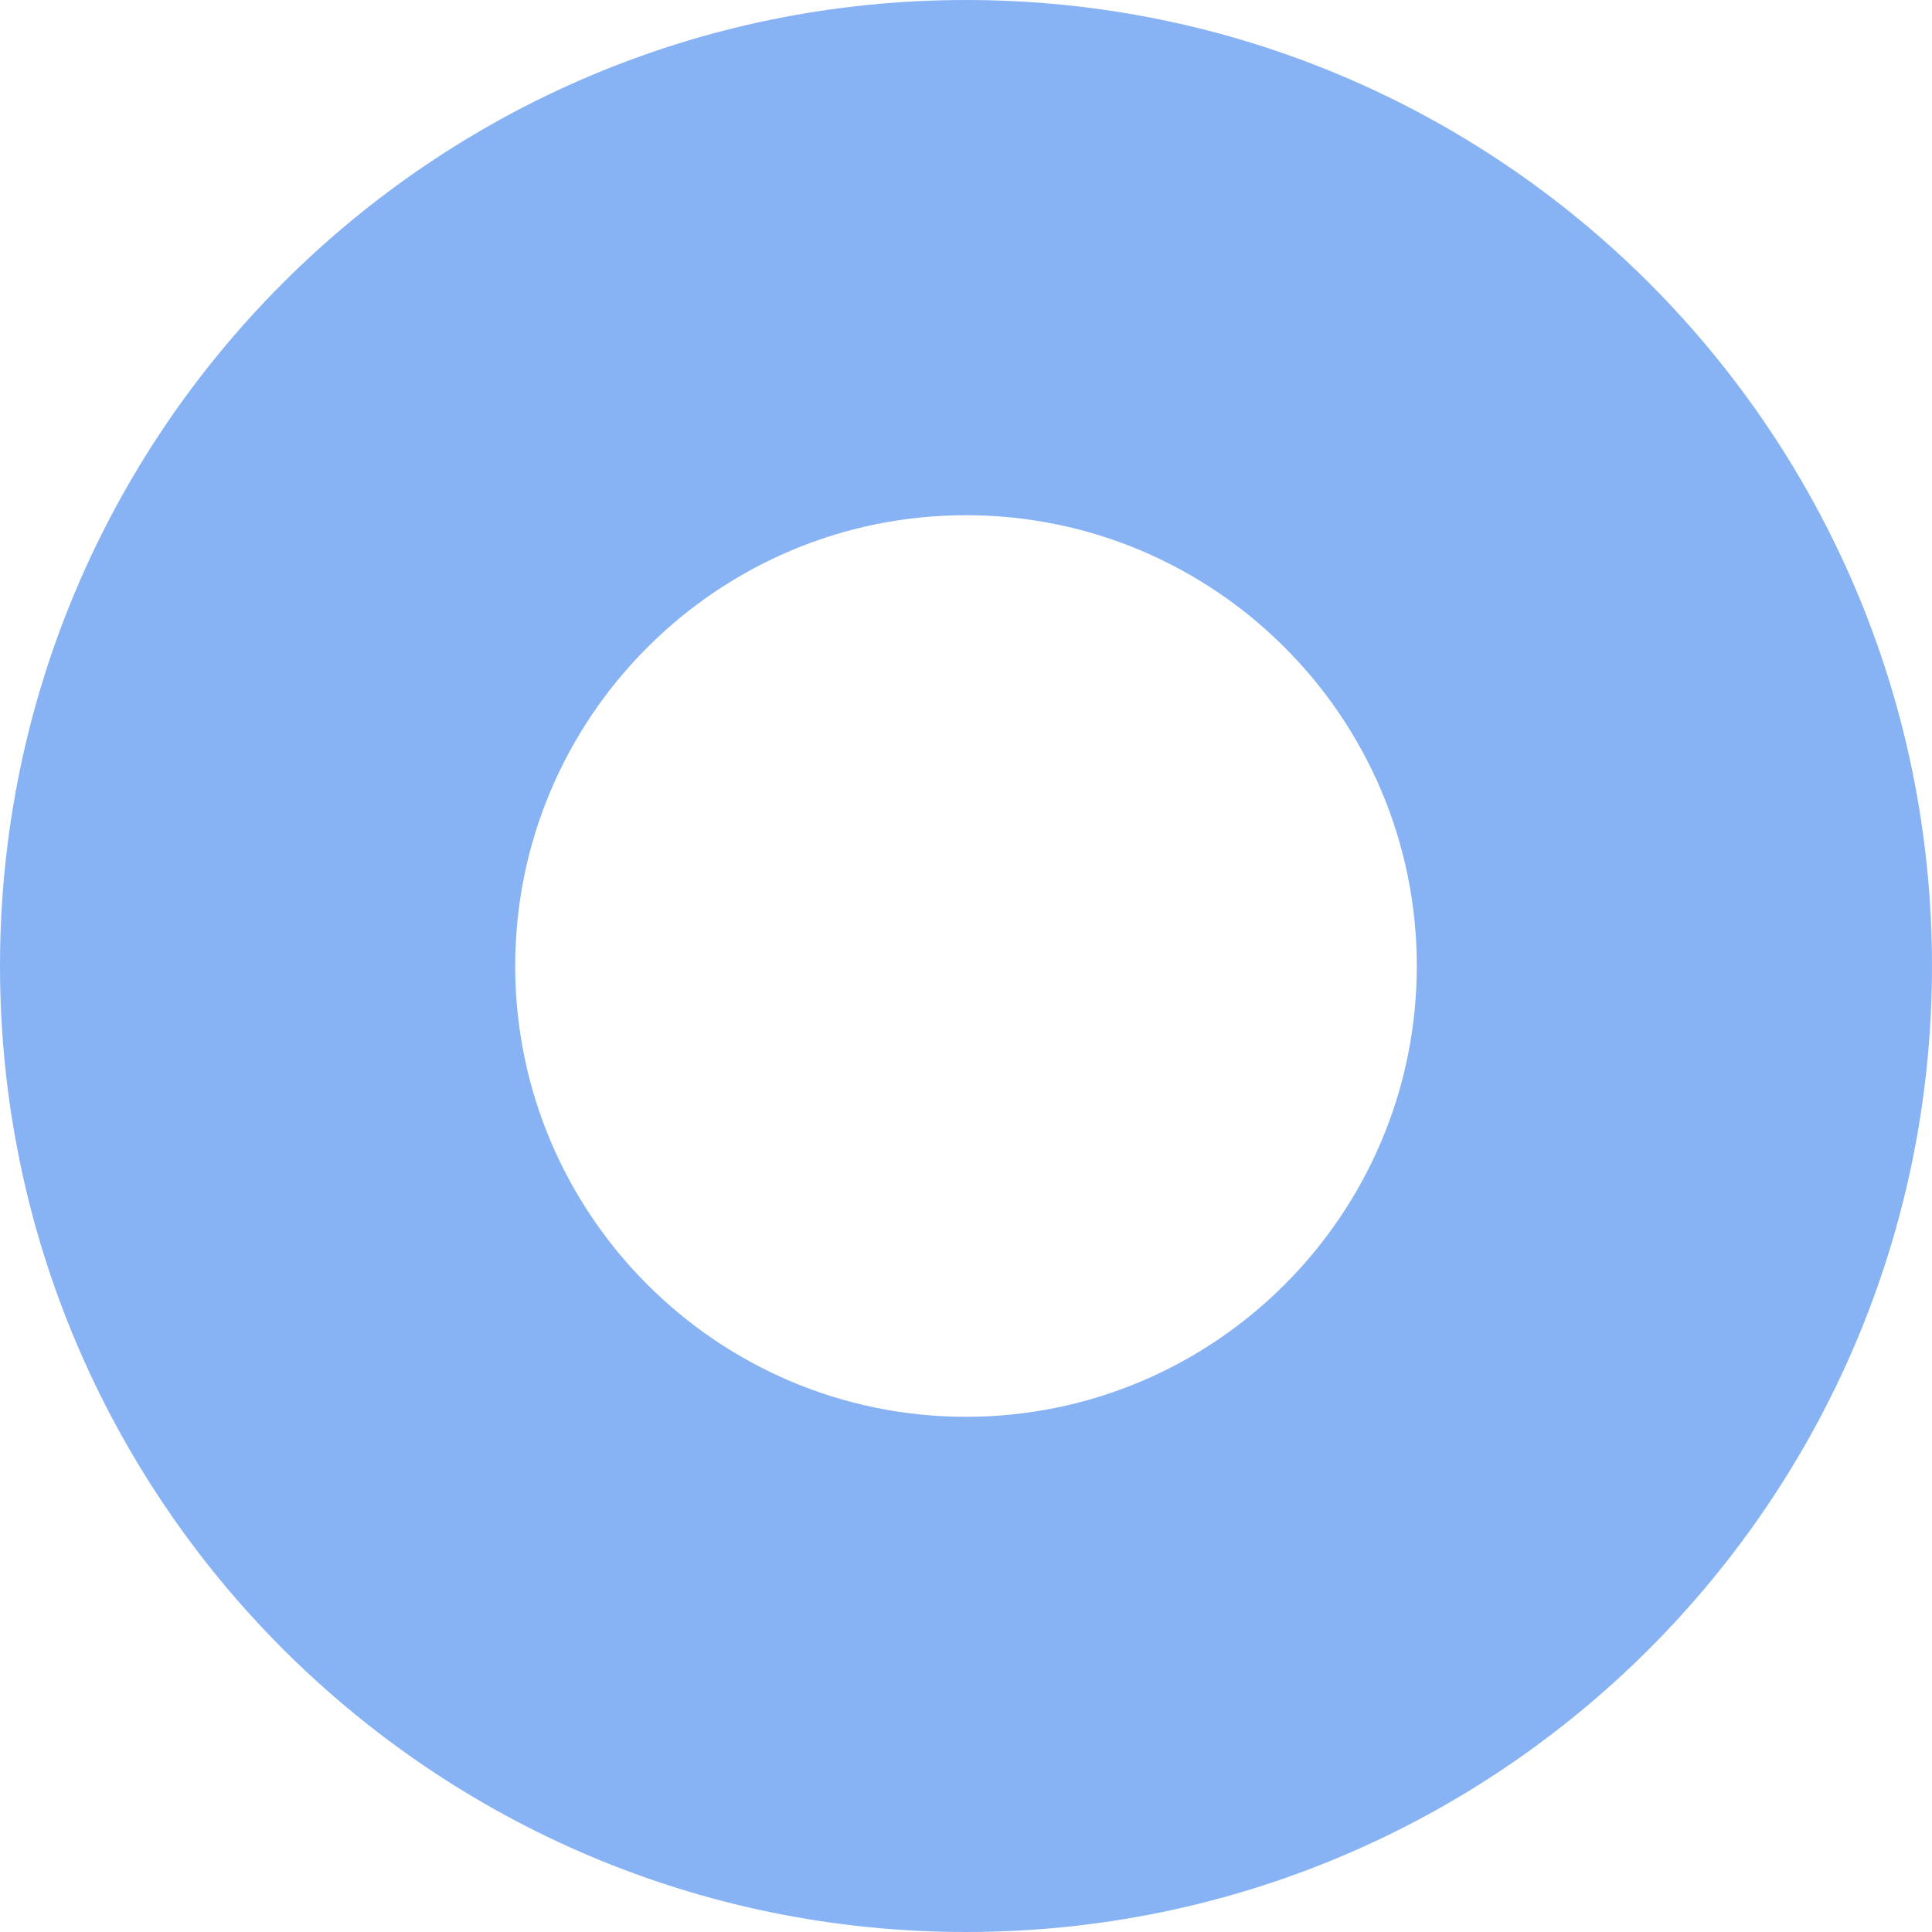
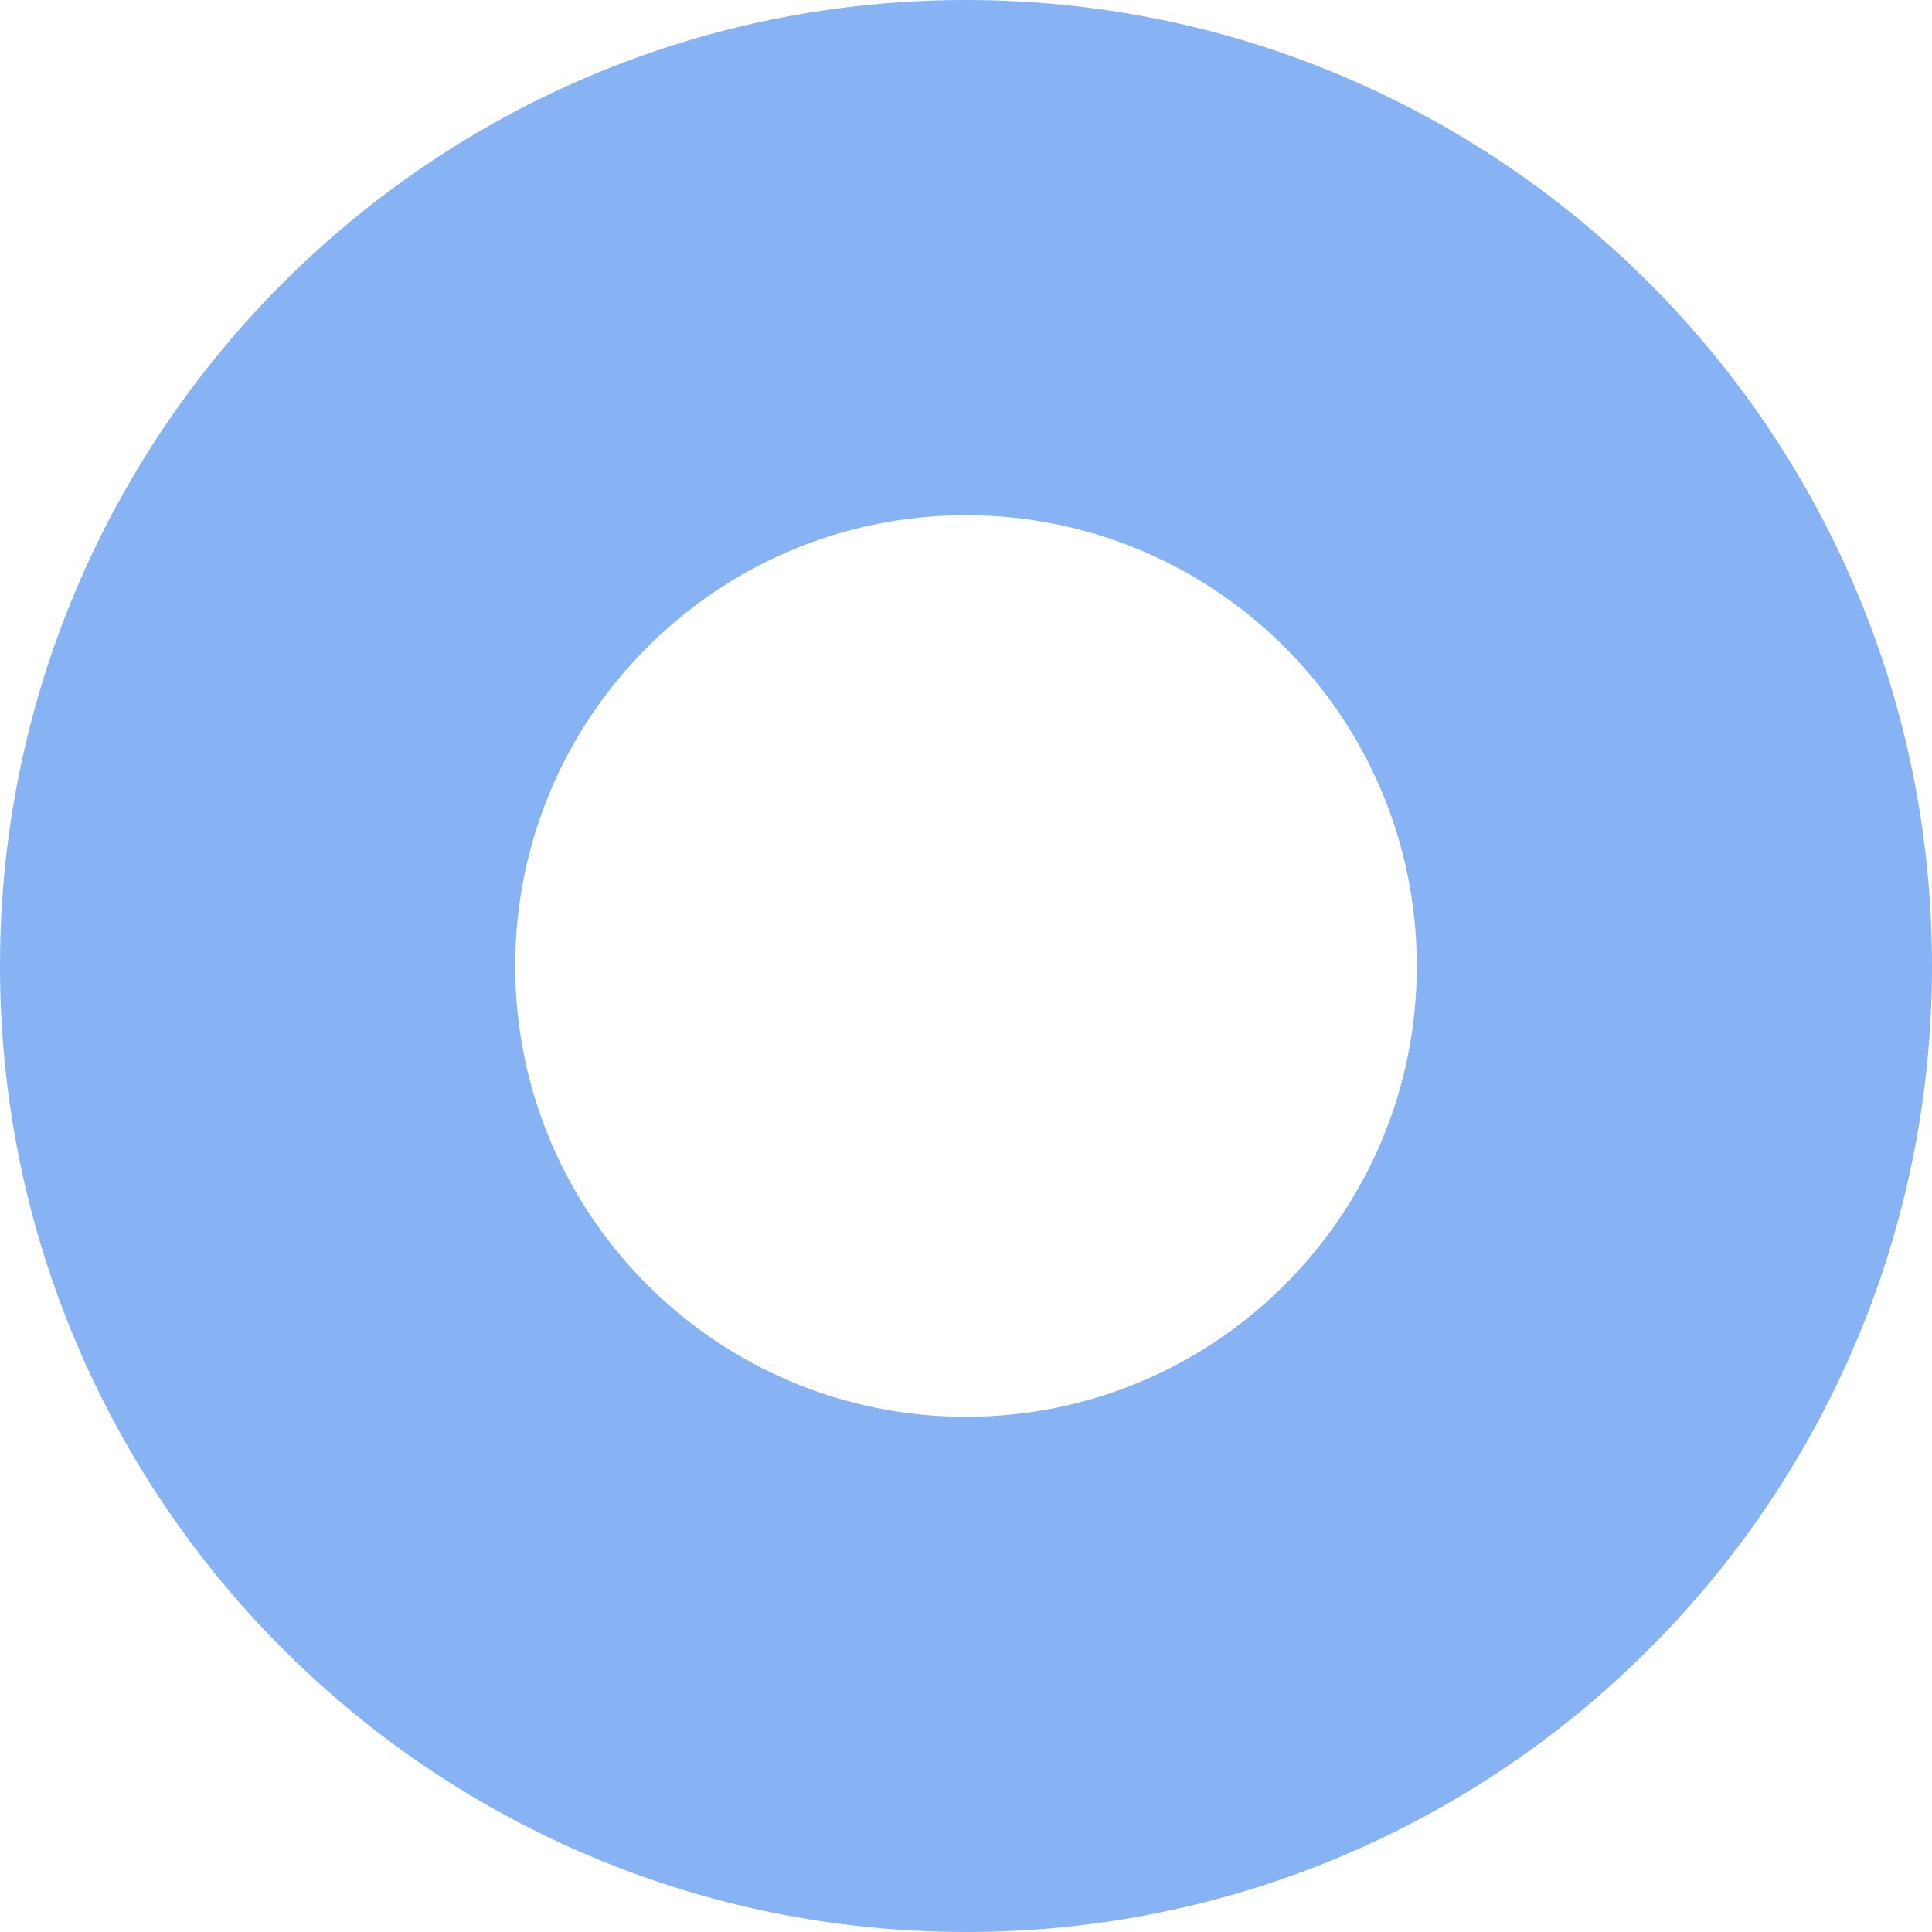
<svg xmlns="http://www.w3.org/2000/svg" width="15" height="15" viewBox="0 0 15 15">
-   <g fill="none">
-     <path d="M7.5,0A7.5,7.5,0,1,1,0,7.5,7.5,7.5,0,0,1,7.5,0Z" stroke="none" />
-     <path d="M 7.5 4 C 5.57 4 4 5.57 4 7.5 C 4 9.43 5.57 11 7.5 11 C 9.43 11 11 9.43 11 7.5 C 11 5.57 9.43 4 7.5 4 M 7.5 0 C 11.642 0 15 3.358 15 7.5 C 15 11.642 11.642 15 7.5 15 C 3.358 15 0 11.642 0 7.5 C 0 3.358 3.358 0 7.5 0 Z" stroke="none" fill="#87b3f5" />
-   </g>
+   <path d="M7.5,4A3.5,3.5,0,1,0,11,7.5,3.5,3.5,0,0,0,7.5,4m0-4A7.5,7.5,0,1,1,0,7.5,7.5,7.5,0,0,1,7.5,0Z" fill="#87b3f5" />
</svg>
